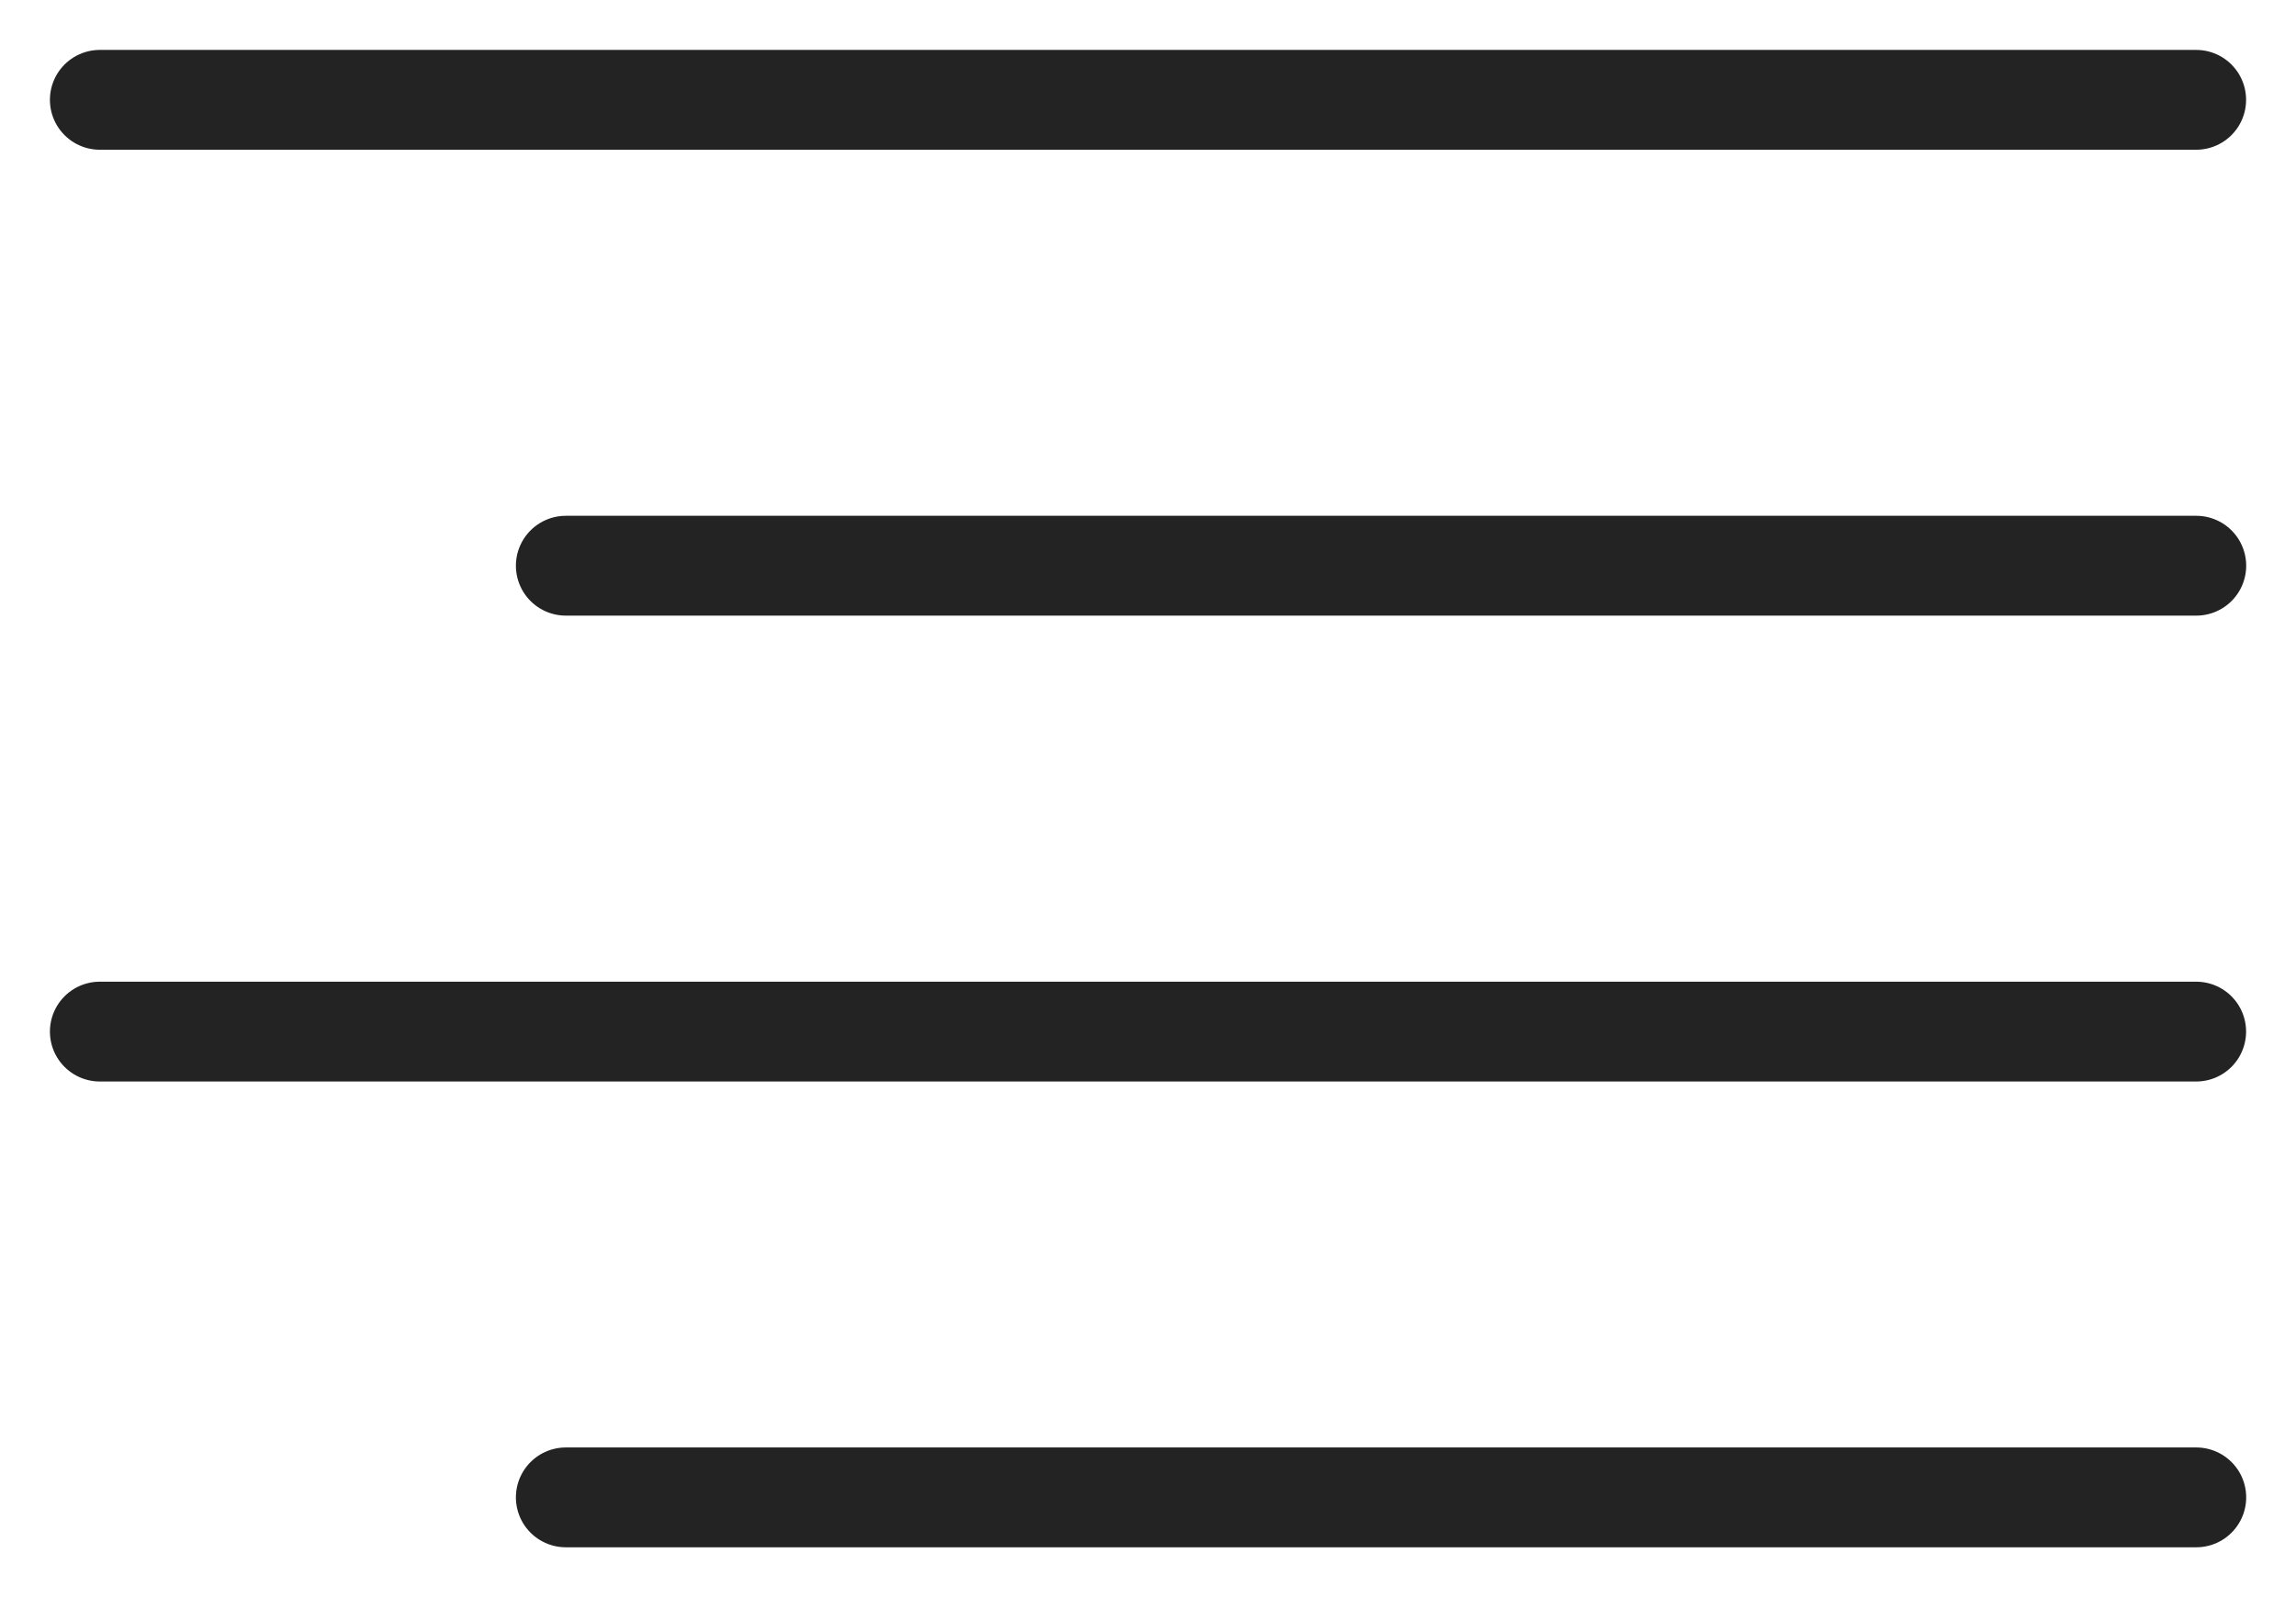
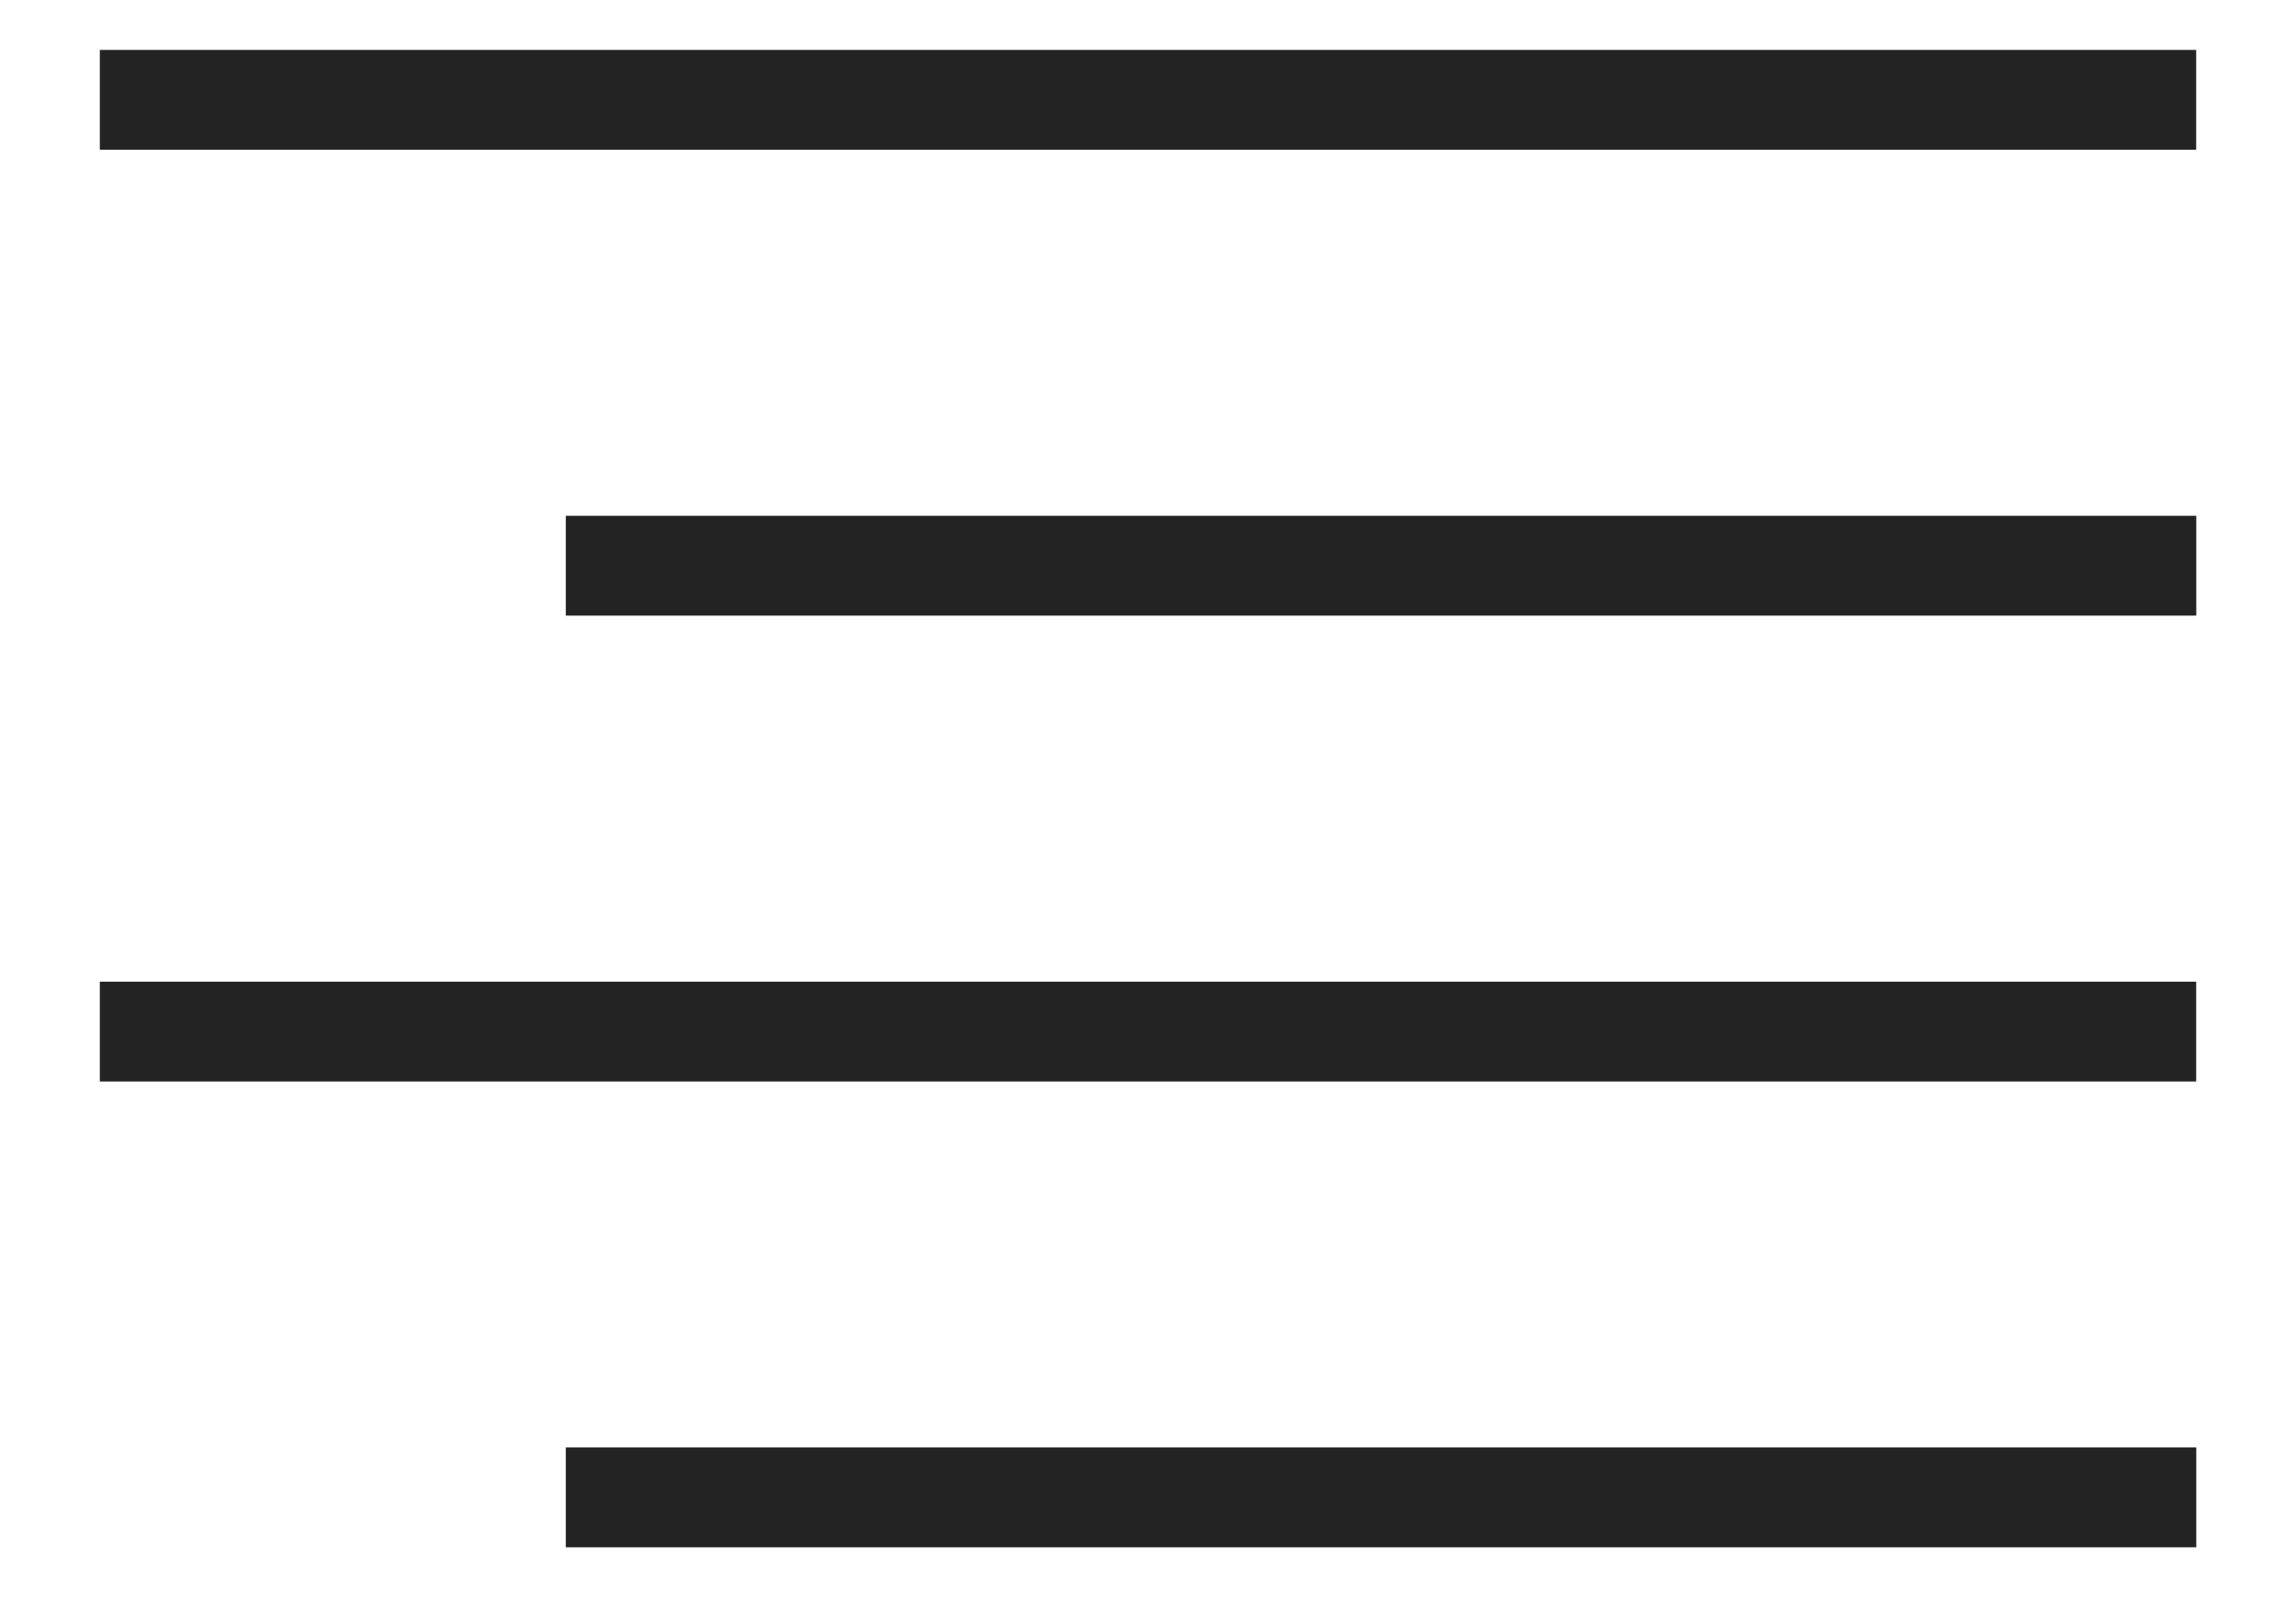
<svg xmlns="http://www.w3.org/2000/svg" width="23" height="16" viewBox="0 0 23 16" fill="none">
-   <path d="M22.001 5.667H5.668" stroke="#232323" stroke-linecap="round" stroke-linejoin="round" />
-   <path d="M22 1H1" stroke="#232323" stroke-linecap="round" stroke-linejoin="round" />
-   <path d="M22 10.334H1" stroke="#232323" stroke-linecap="round" stroke-linejoin="round" />
-   <path d="M22.001 15H5.668" stroke="#232323" stroke-linecap="round" stroke-linejoin="round" />
+   <path d="M22.001 5.667H5.668" stroke="#232323" strokeLinecap="round" strokeLinejoin="round" />
+   <path d="M22 1H1" stroke="#232323" strokeLinecap="round" strokeLinejoin="round" />
+   <path d="M22 10.334H1" stroke="#232323" strokeLinecap="round" strokeLinejoin="round" />
+   <path d="M22.001 15H5.668" stroke="#232323" strokeLinecap="round" strokeLinejoin="round" />
</svg>
